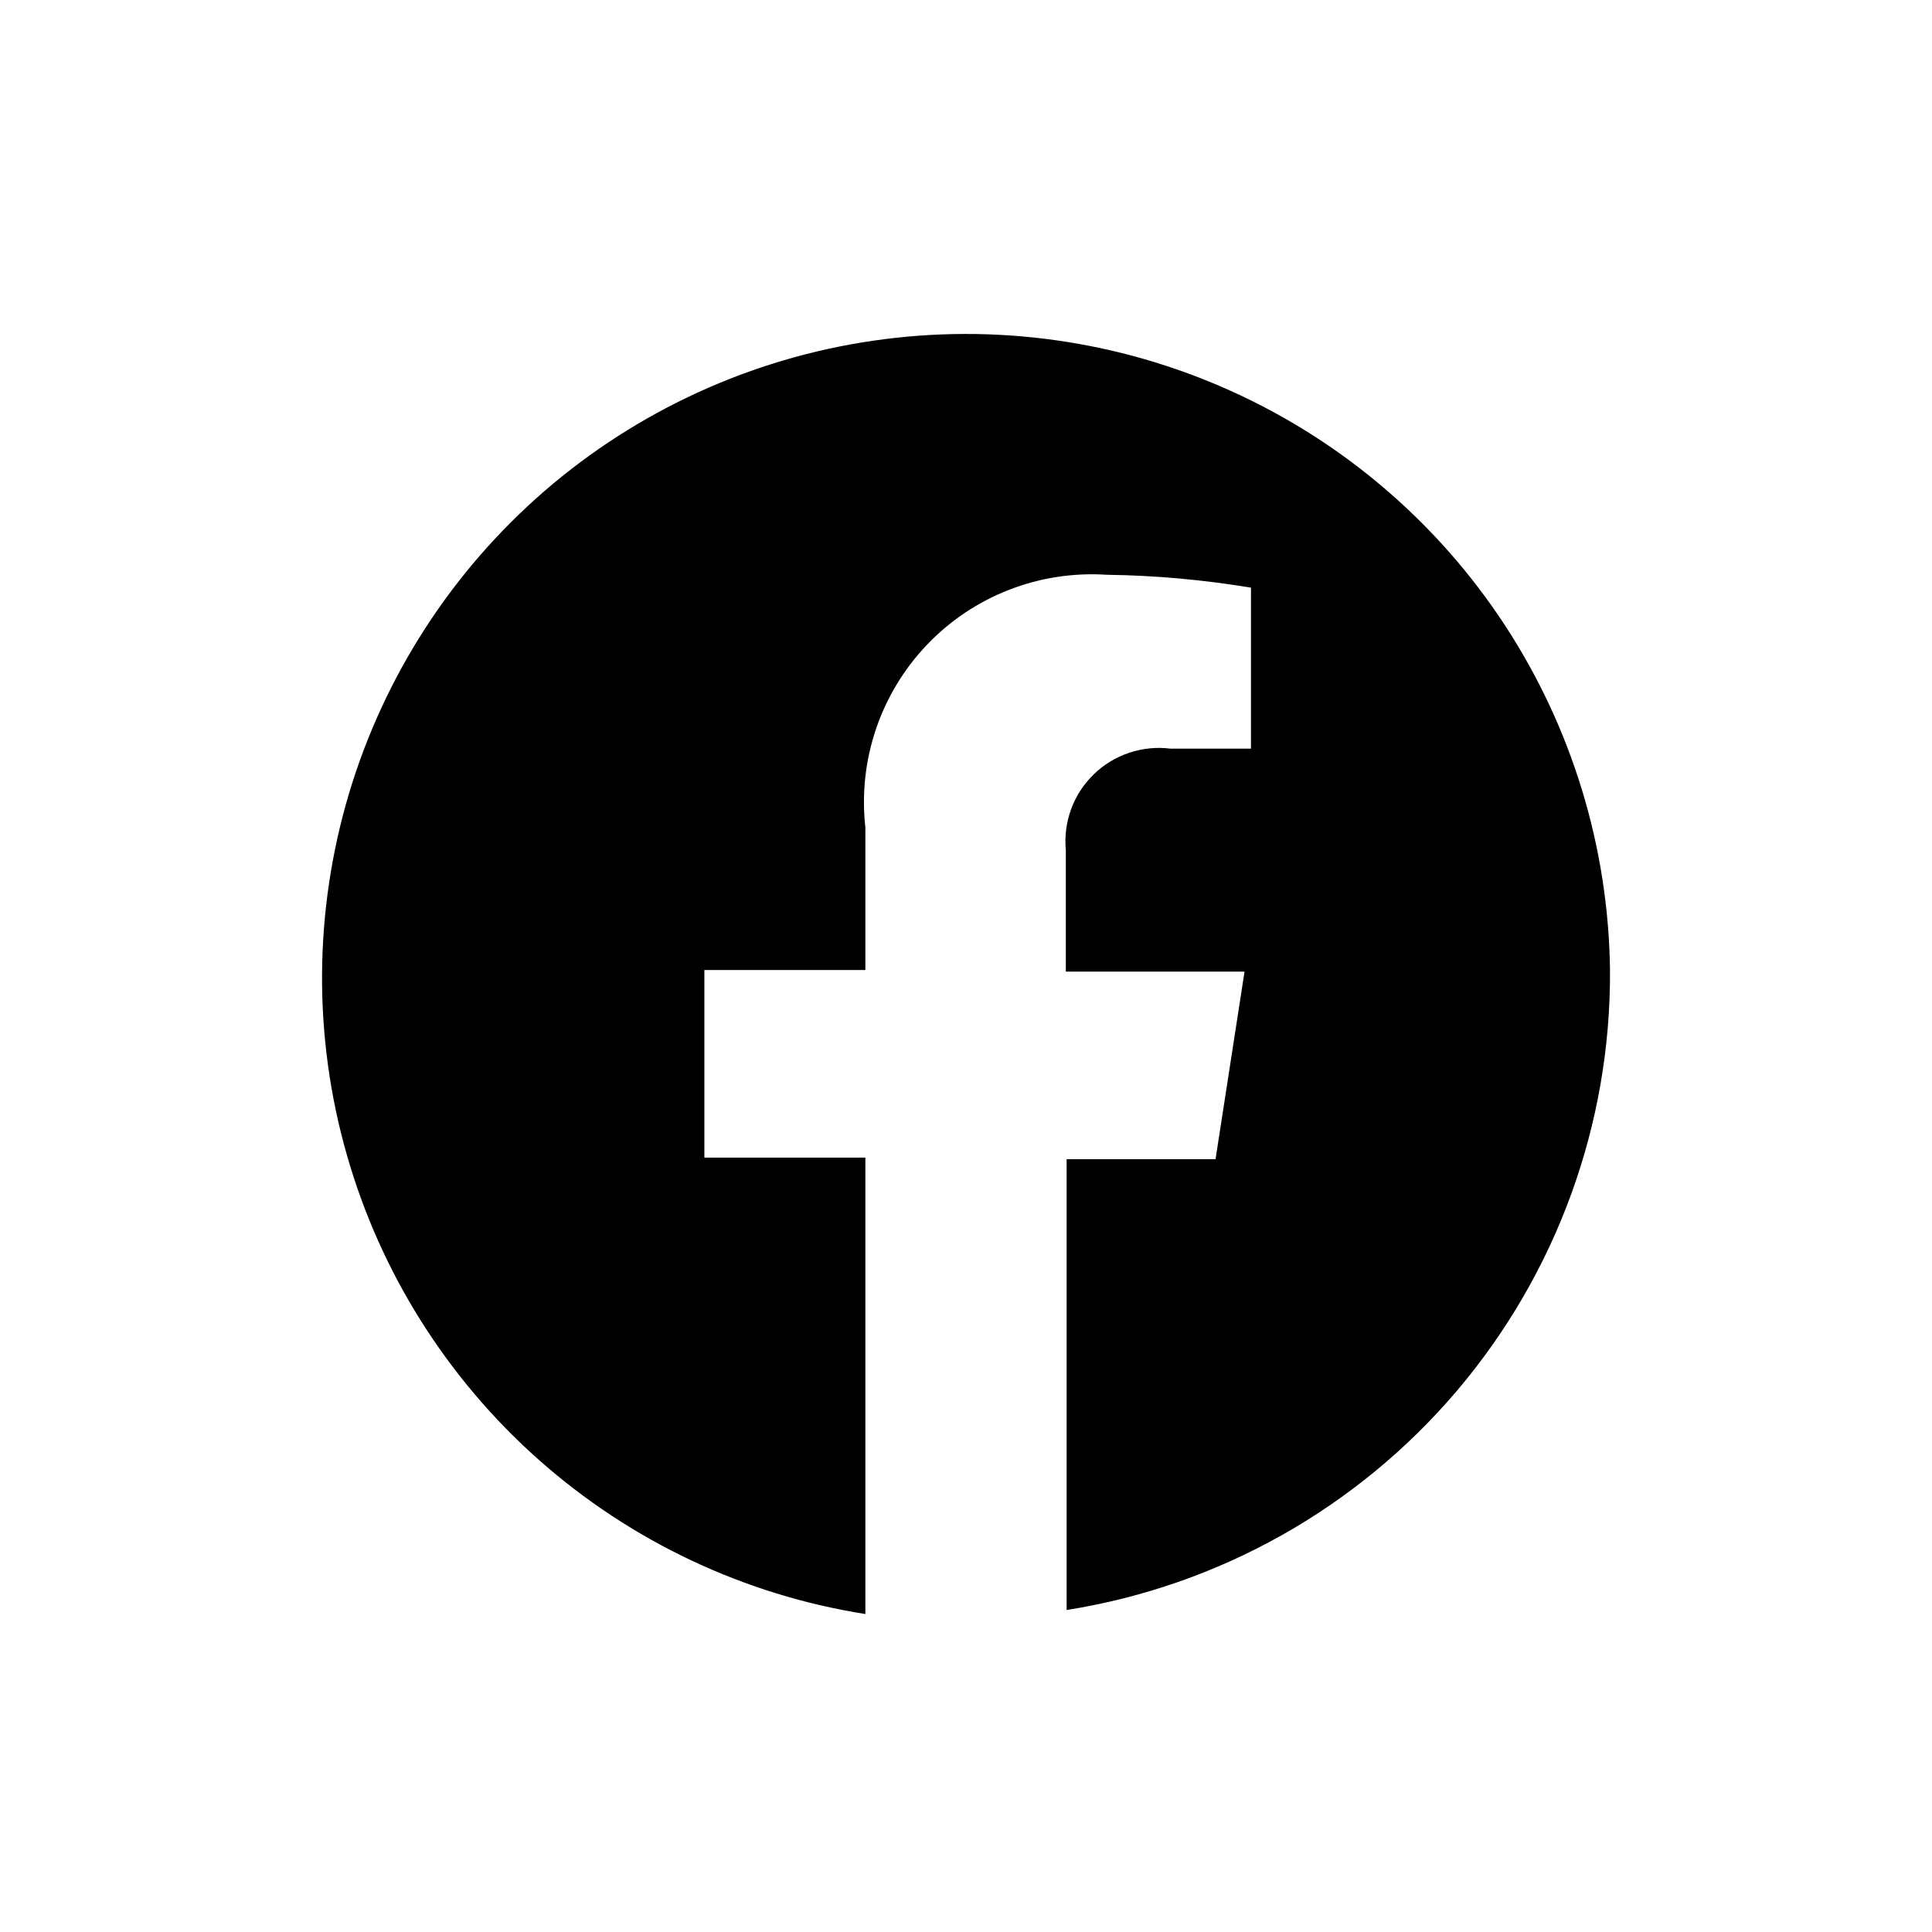
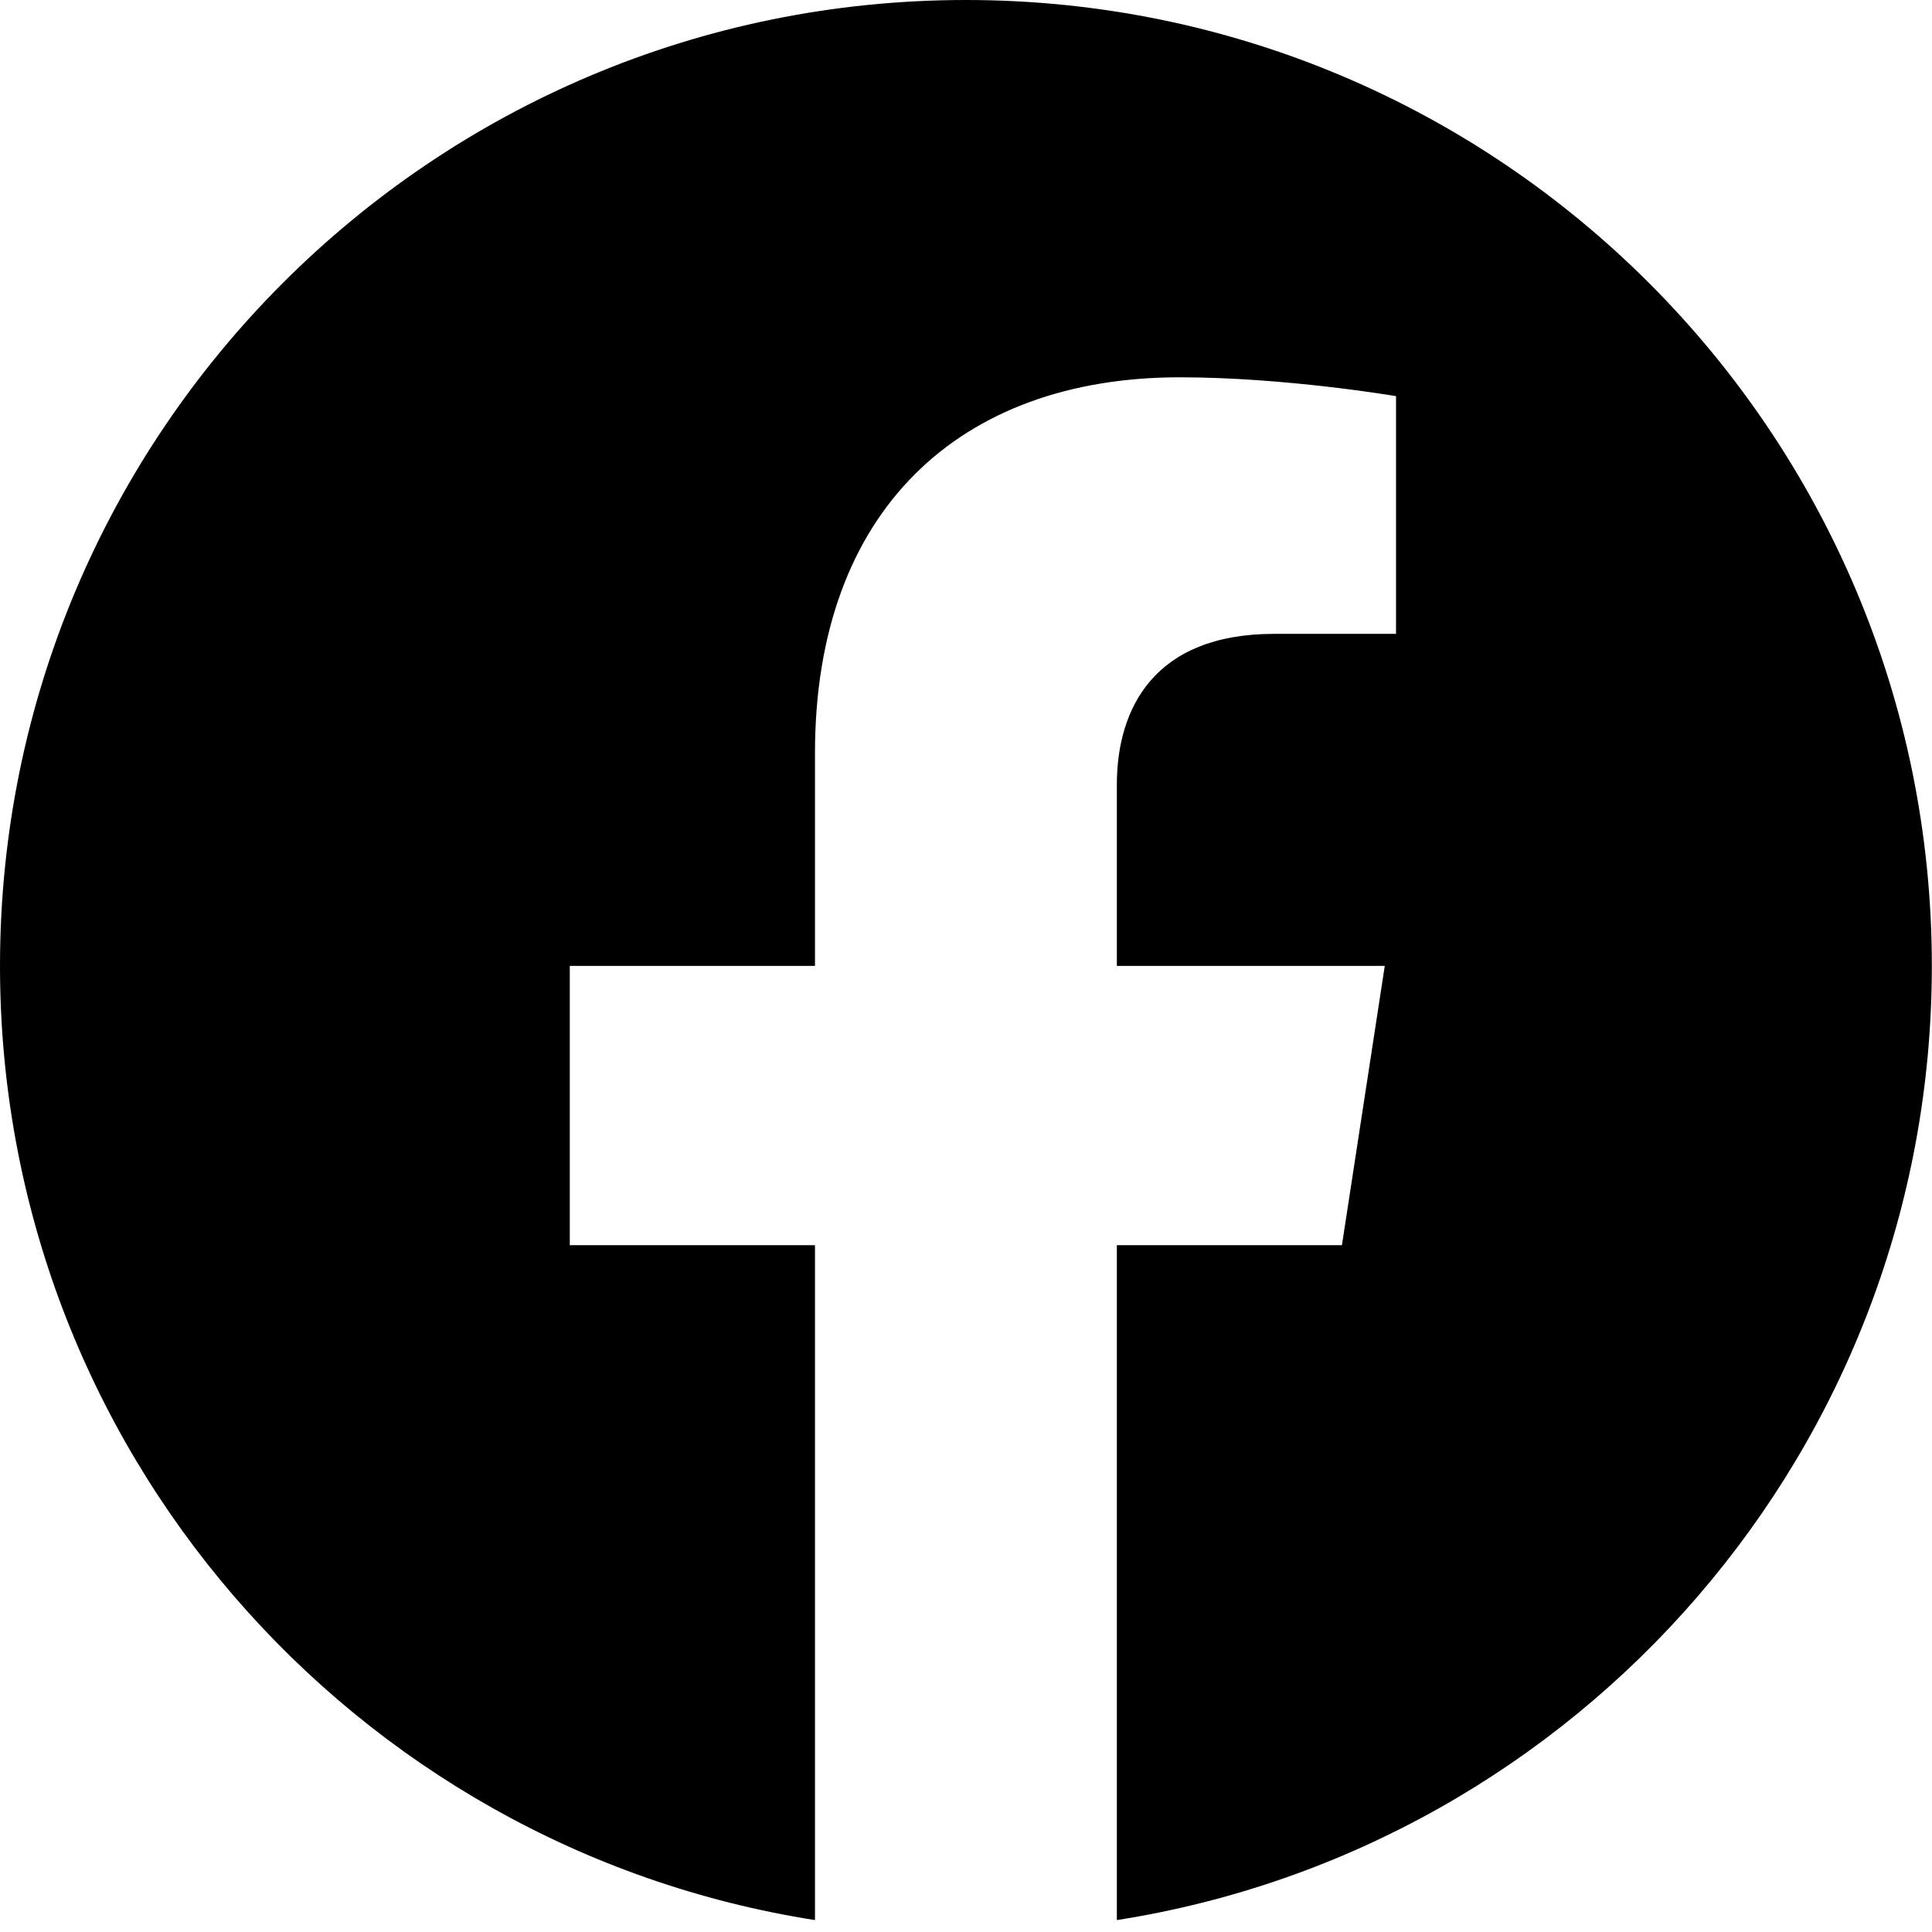
- <svg xmlns="http://www.w3.org/2000/svg" width="800px" height="800px" viewBox="0 0 24 24" fill="none">
-   <path d="M20 12.05C19.981 10.525 19.527 9.038 18.692 7.763C17.856 6.488 16.673 5.478 15.283 4.853C13.892 4.227 12.352 4.012 10.843 4.233C9.335 4.453 7.921 5.1 6.767 6.097C5.614 7.095 4.77 8.401 4.334 9.862C3.899 11.323 3.889 12.878 4.308 14.344C4.726 15.81 5.555 17.126 6.696 18.137C7.838 19.148 9.244 19.812 10.75 20.05V14.38H8.75V12.05H10.75V10.28C10.704 9.868 10.748 9.452 10.881 9.059C11.013 8.667 11.23 8.308 11.516 8.009C11.802 7.709 12.15 7.476 12.537 7.326C12.922 7.176 13.337 7.113 13.75 7.14C14.35 7.148 14.948 7.202 15.54 7.3V9.3H14.54C14.368 9.278 14.192 9.296 14.028 9.351C13.863 9.406 13.712 9.497 13.588 9.618C13.463 9.739 13.367 9.886 13.307 10.049C13.246 10.213 13.224 10.387 13.24 10.56V12.07H15.46L15.1 14.4H13.25V20C15.14 19.701 16.86 18.735 18.099 17.276C19.337 15.818 20.012 13.963 20 12.05Z" fill="#000000" />
+ <svg xmlns="http://www.w3.org/2000/svg" fill="currentColor" width="800px" height="800px" viewBox="0 0 24 24" role="img">
+   <path d="M23.998 11.999C23.998 5.372 18.626 0 11.999 0C5.372 0 0 5.372 0 11.999C0 17.988 4.388 22.952 10.124 23.852V15.468H7.078V11.999H10.124V9.356C10.124 6.348 11.916 4.687 14.656 4.687C15.969 4.687 17.342 4.921 17.342 4.921V7.874H15.829C14.339 7.874 13.874 8.799 13.874 9.748V11.999H17.202L16.67 15.468H13.874V23.852C19.61 22.952 23.998 17.988 23.998 11.999Z" />
</svg>
